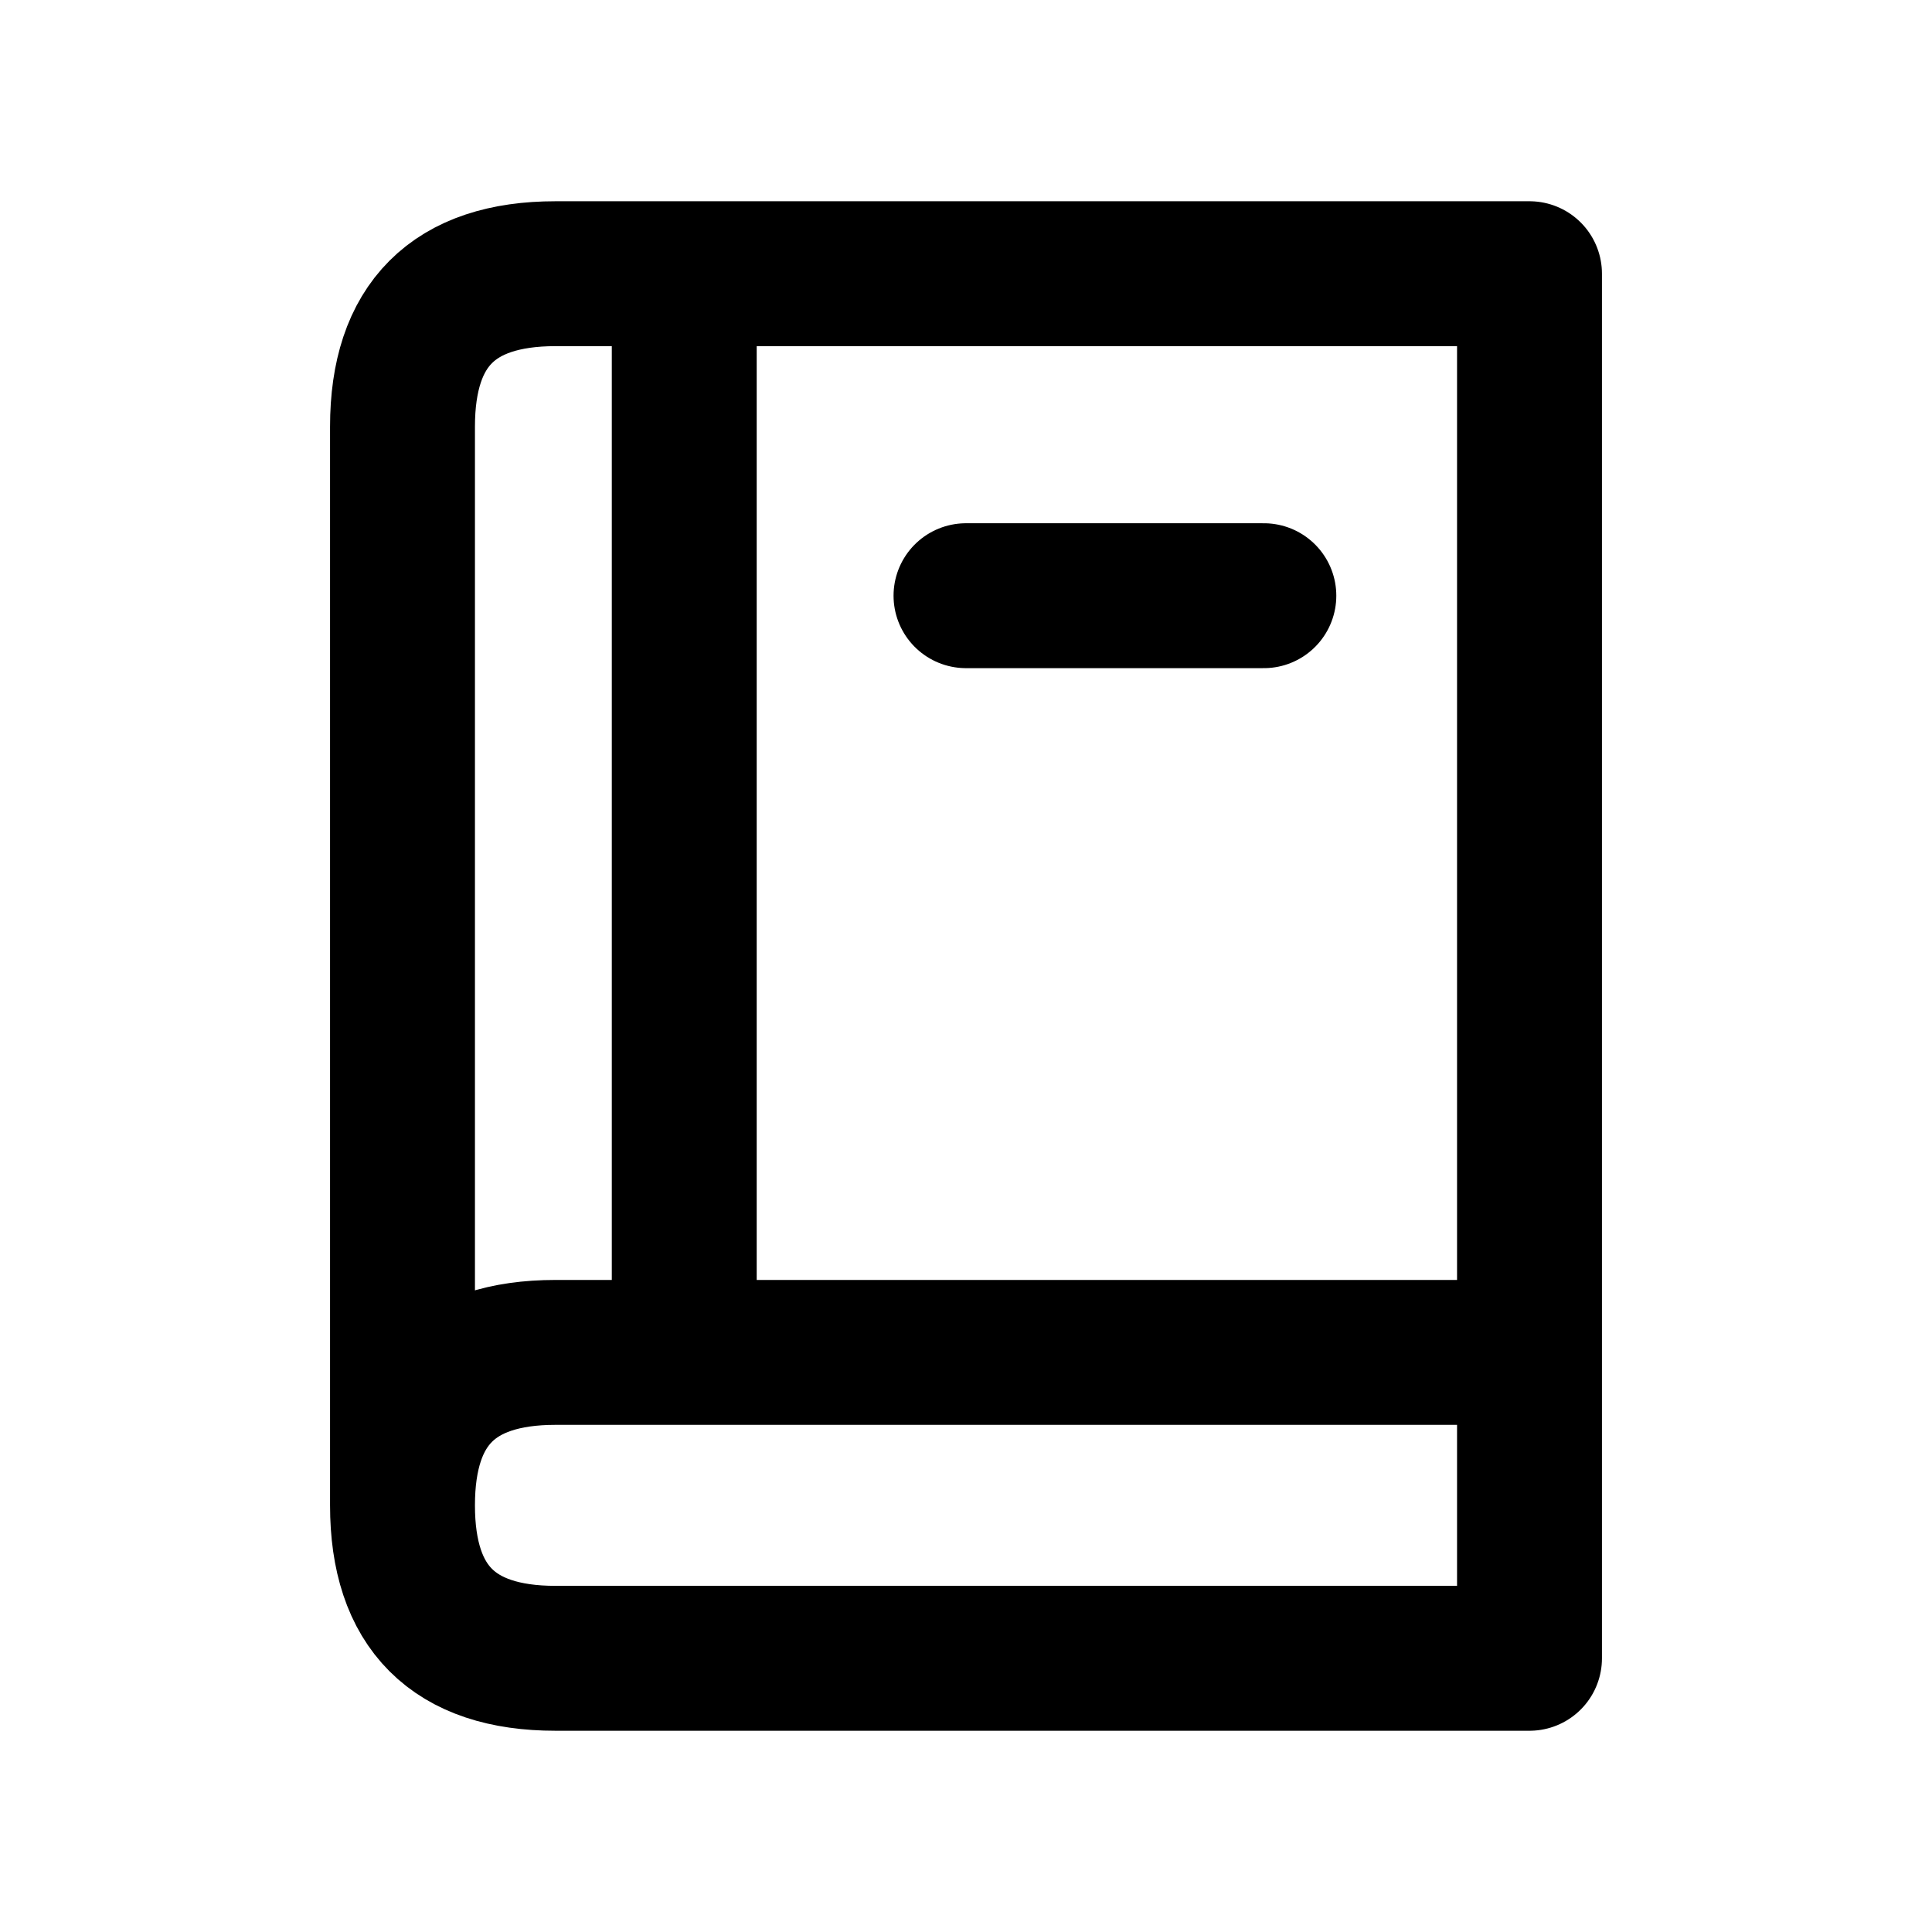
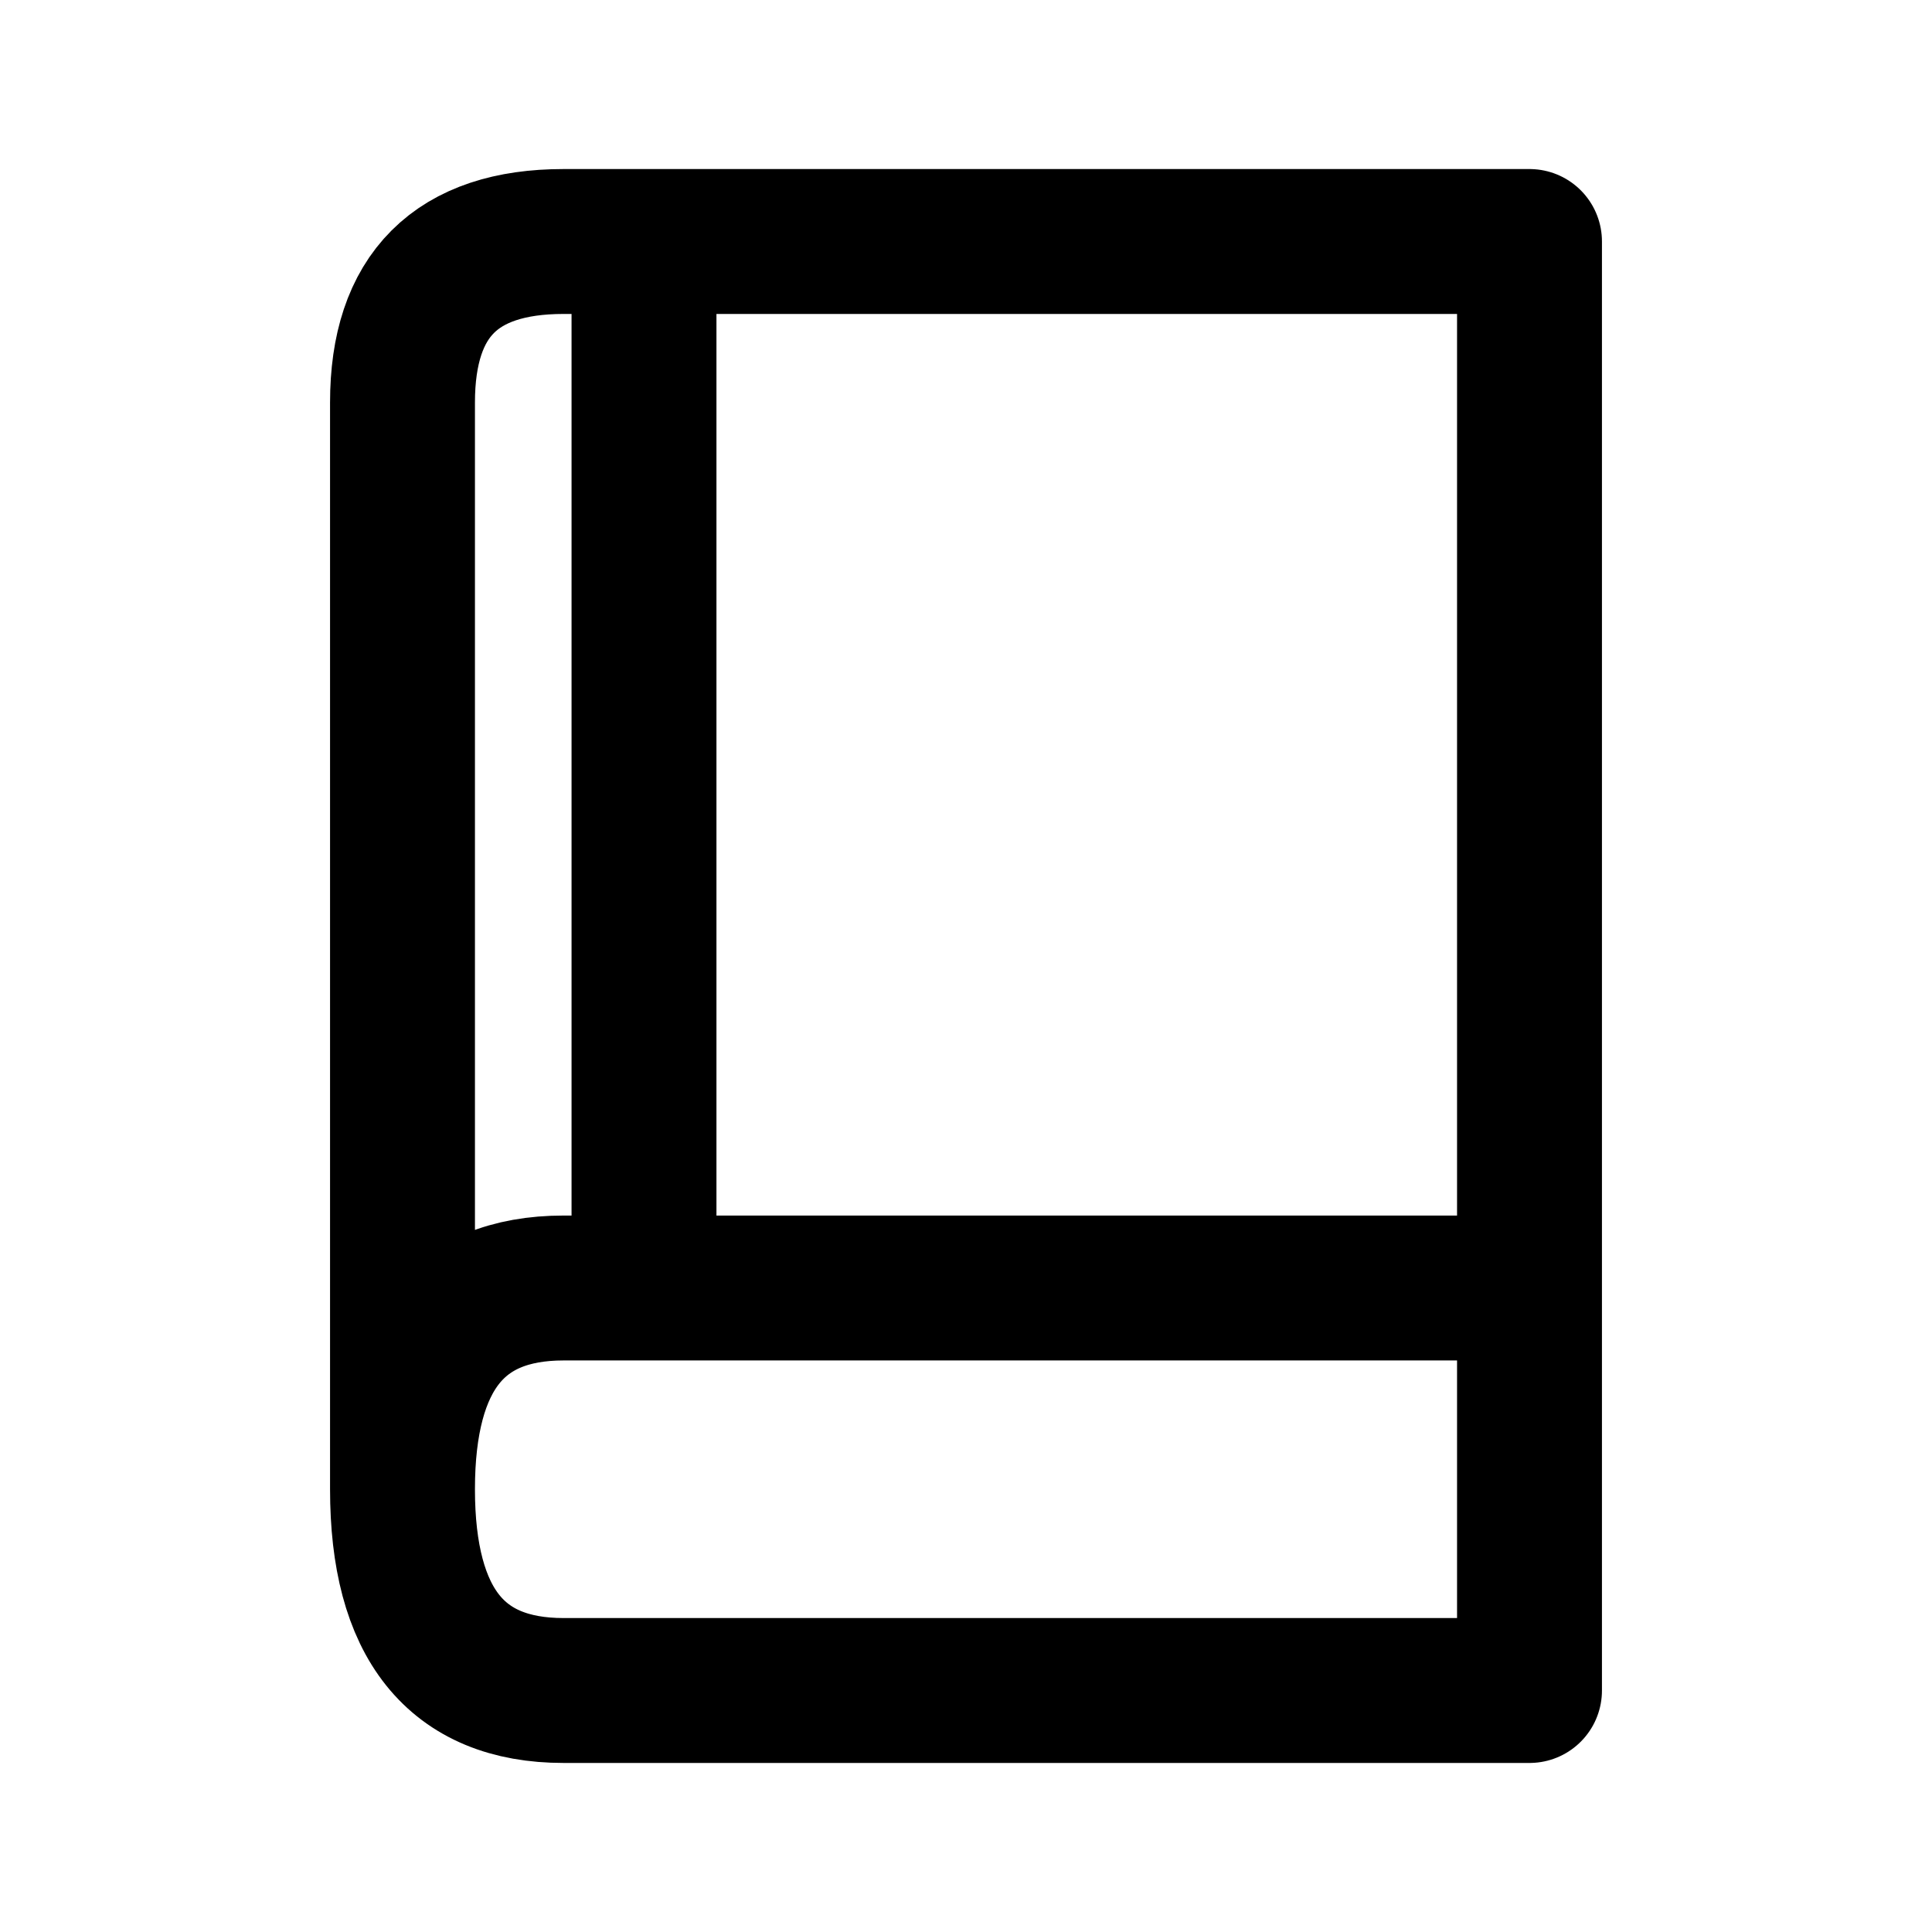
<svg xmlns="http://www.w3.org/2000/svg" width="24" height="24" viewBox="0 0 24 24" fill="none" stroke="currentColor" stroke-width="1.8" stroke-linecap="round" stroke-linejoin="round">
-   <path d="M5 18.7V5.3q0-1.9 1.9-1.9H19v17.2H6.9q-1.9 0-1.9-1.9t1.9-1.9H19M8.5 3.6v13M12 7.4h3.7" />
+   <path d="M5 18.5V5q0-2 2-2h12v18H7q-2 0-2-2.5T7 16h12M8 3v13" />
</svg>
